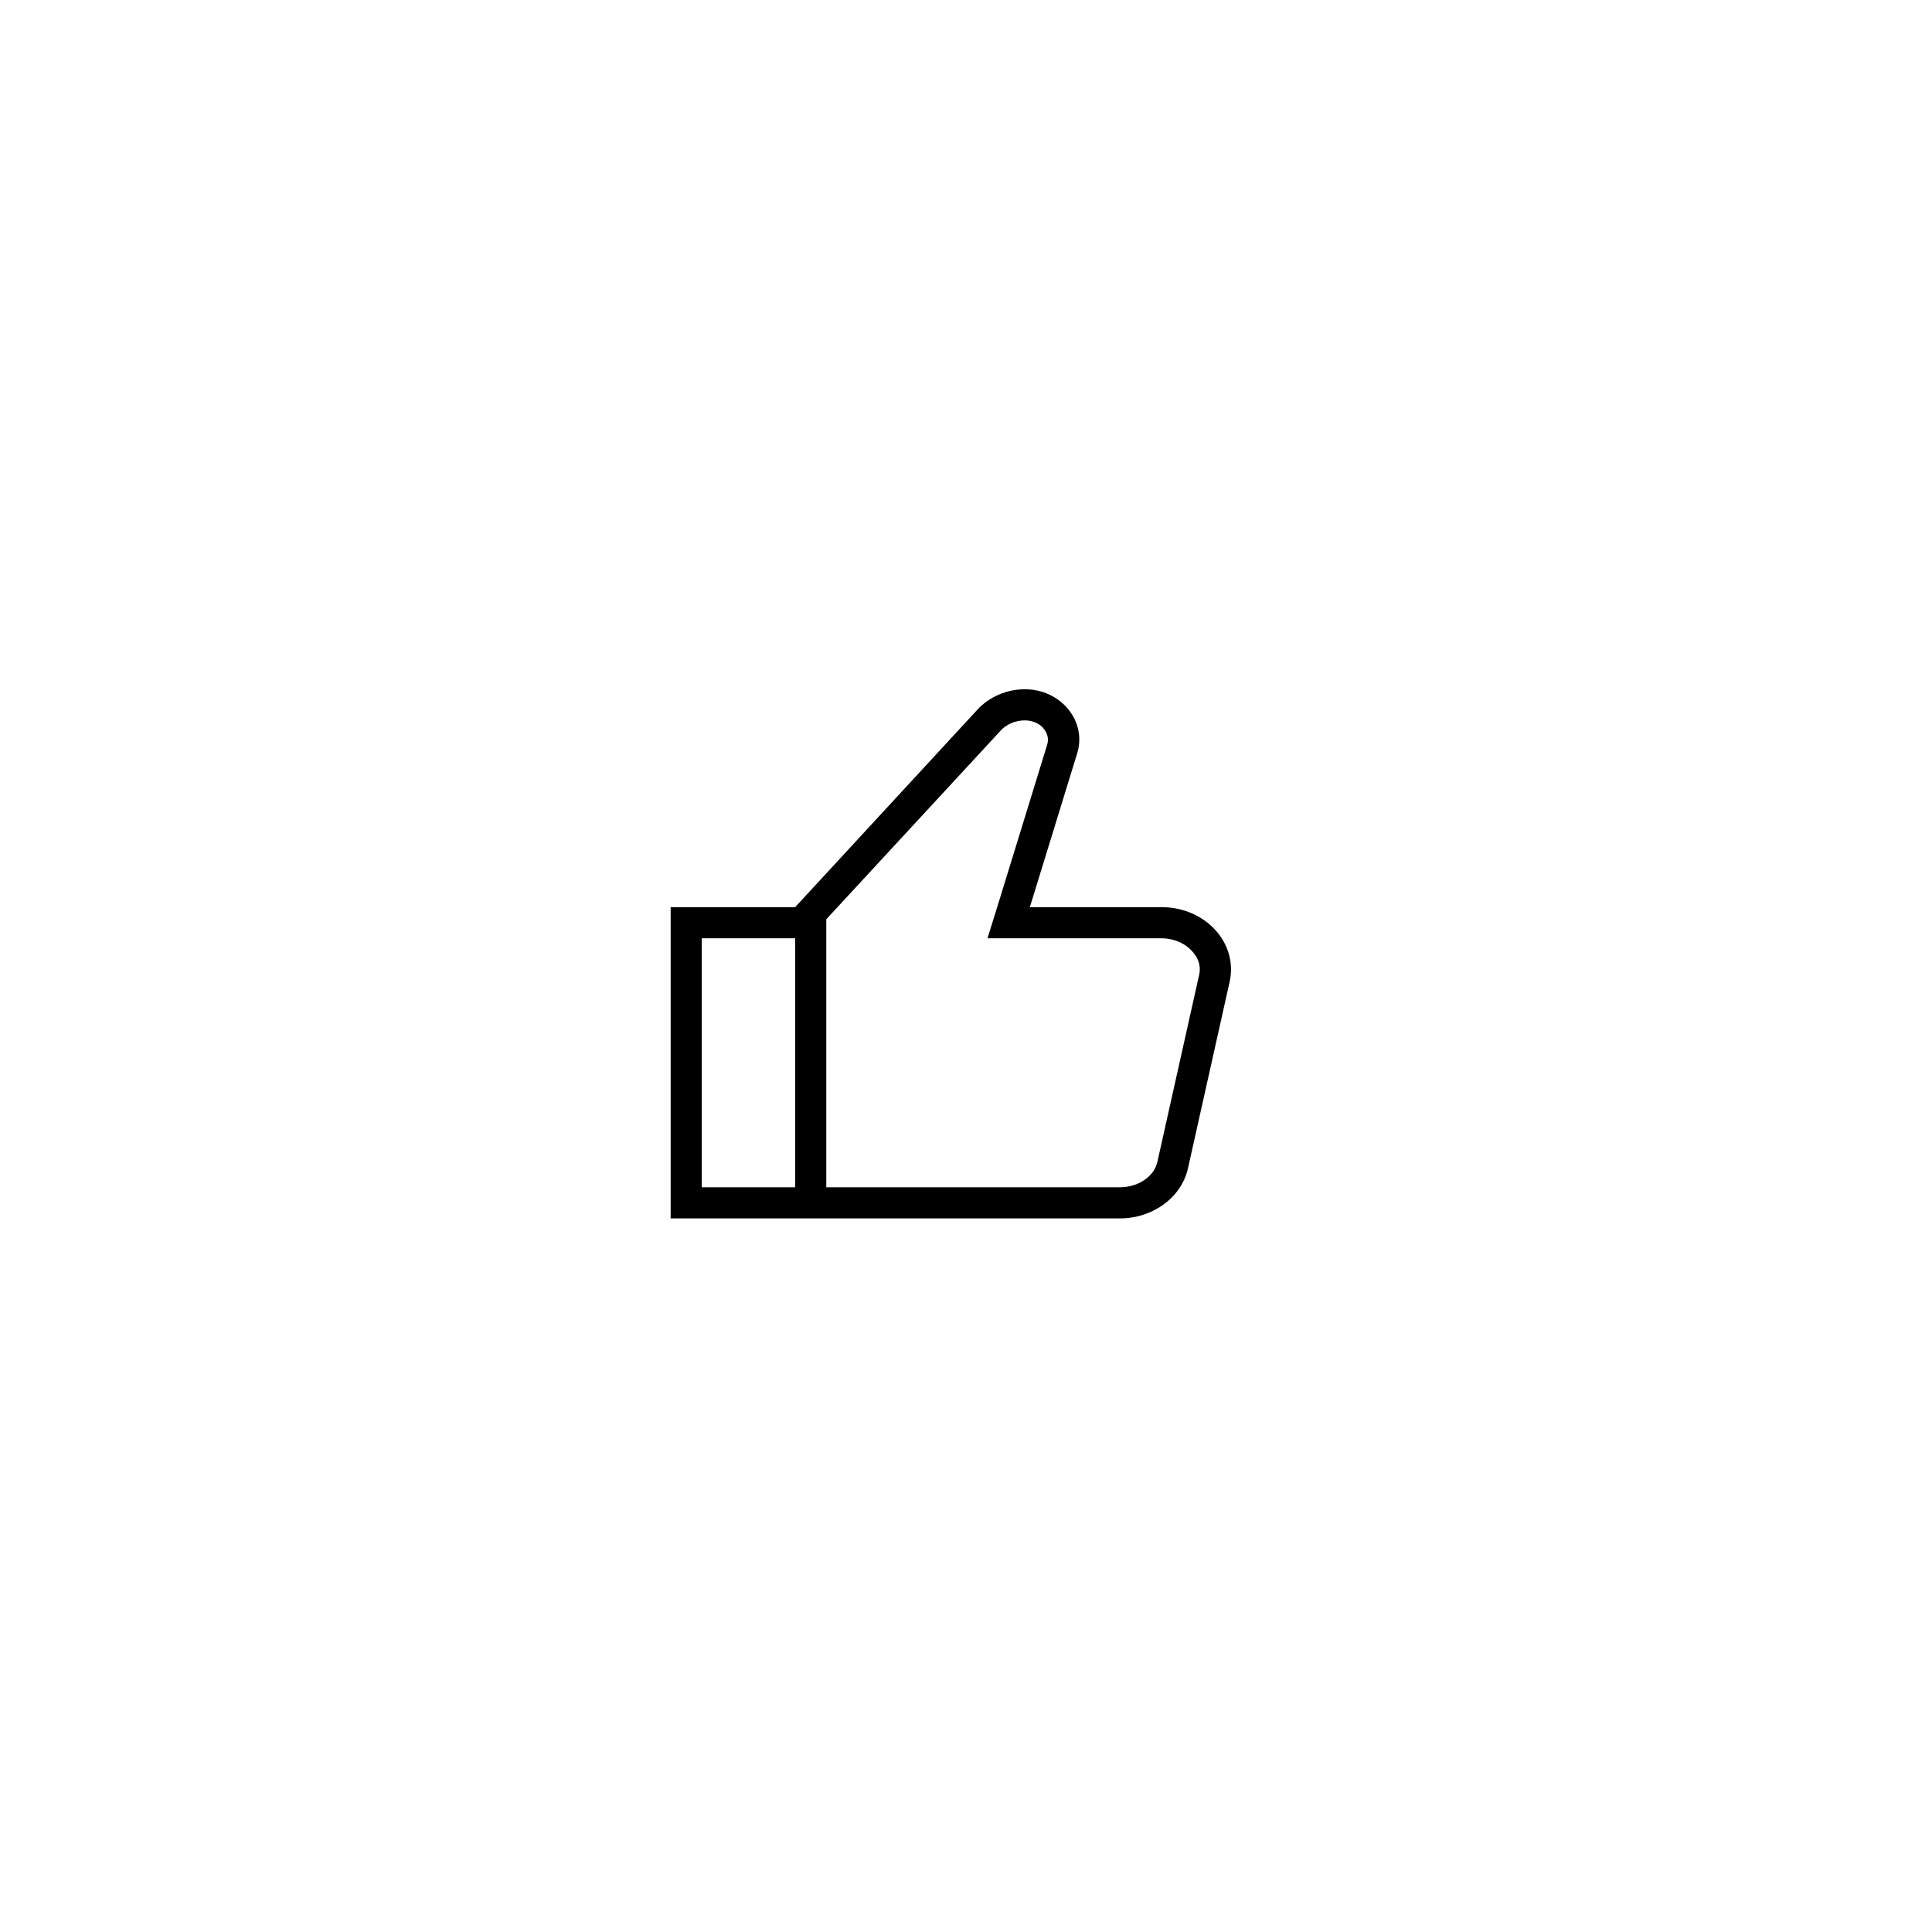
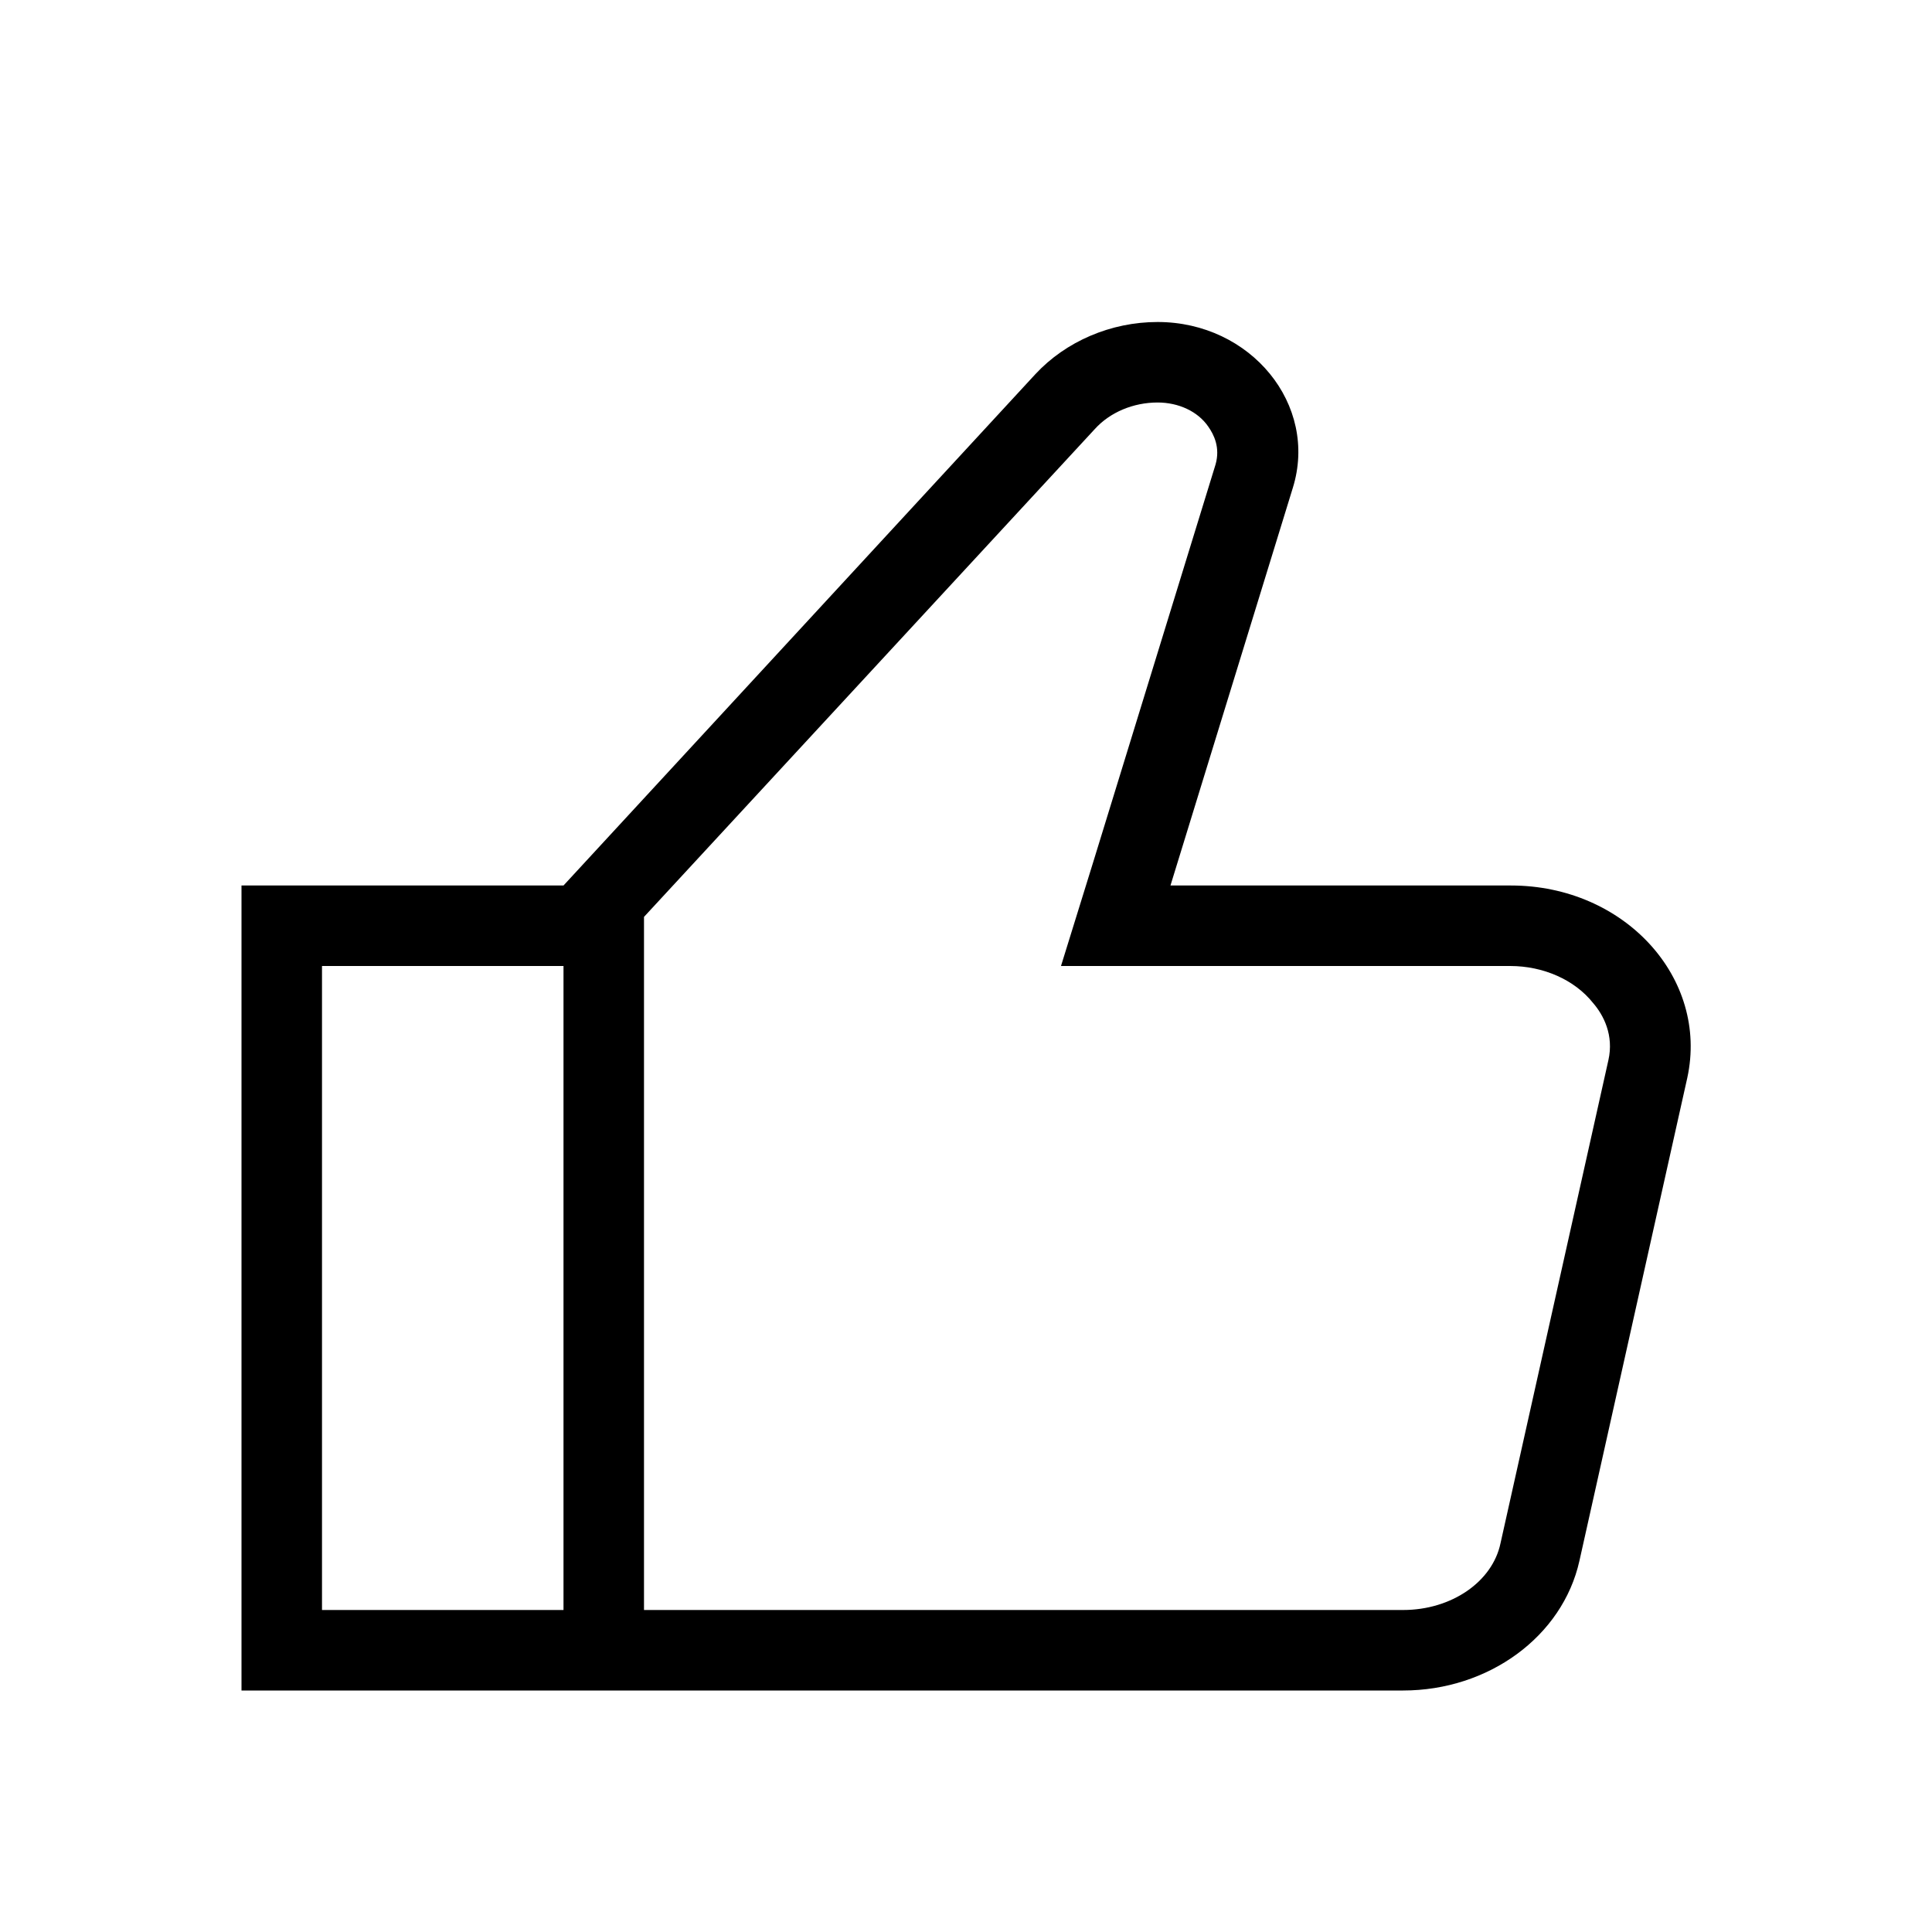
- <svg xmlns="http://www.w3.org/2000/svg" viewBox="0 0 270 270" width="270" height="270" preserveAspectRatio="xMidYMid meet" style="width: 100%; height: 100%; transform: translate3d(0px, 0px, 0px);">
-   <defs>
-     <clipPath id="__lottie_element_225">
-       <rect width="270" height="270" x="0" y="0" />
-     </clipPath>
-     <clipPath id="__lottie_element_227">
-       <path d="M0,0 L480,0 L480,480 L0,480z" />
-     </clipPath>
-     <clipPath id="__lottie_element_230">
-       <path d="M0,0 L480,0 L480,480 L0,480z" />
-     </clipPath>
-     <clipPath id="__lottie_element_240">
-       <path d="M0,0 L480,0 L480,480 L0,480z" />
-     </clipPath>
-     <clipPath id="__lottie_element_249">
-       <path d="M0,0 L480,0 L480,480 L0,480z" />
-     </clipPath>
-     <clipPath id="__lottie_element_258">
-       <path d="M0,0 L480,0 L480,480 L0,480z" />
-     </clipPath>
-     <clipPath id="__lottie_element_267">
-       <path d="M0,0 L480,0 L480,480 L0,480z" />
-     </clipPath>
-     <clipPath id="__lottie_element_276">
-       <path d="M0,0 L480,0 L480,480 L0,480z" />
-     </clipPath>
-   </defs>
-   <g clip-path="url(#__lottie_element_225)">
-     <g clip-path="url(#__lottie_element_227)" transform="matrix(0.435,0,0,0.435,28.475,26.725)" opacity="1" style="display: block;">
-       <g clip-path="url(#__lottie_element_276)" style="display: none;">
-         <g style="display: none;">
-           <path stroke-linecap="round" stroke-linejoin="round" fill-opacity="0" />
-         </g>
-         <g style="display: none;">
-           <path stroke-linecap="round" stroke-linejoin="round" fill-opacity="0" />
-         </g>
-       </g>
-       <g clip-path="url(#__lottie_element_267)" style="display: none;">
-         <g style="display: none;">
-           <path stroke-linecap="round" stroke-linejoin="round" fill-opacity="0" />
-         </g>
-         <g style="display: none;">
-           <path stroke-linecap="round" stroke-linejoin="round" fill-opacity="0" />
-         </g>
-       </g>
-       <g clip-path="url(#__lottie_element_258)" style="display: none;">
-         <g style="display: none;">
-           <path stroke-linecap="round" stroke-linejoin="round" fill-opacity="0" />
-         </g>
-         <g style="display: none;">
-           <path stroke-linecap="round" stroke-linejoin="round" fill-opacity="0" />
-         </g>
-       </g>
-       <g clip-path="url(#__lottie_element_249)" style="display: none;">
-         <g style="display: none;">
-           <path stroke-linecap="round" stroke-linejoin="round" fill-opacity="0" />
-         </g>
-         <g style="display: none;">
-           <path stroke-linecap="round" stroke-linejoin="round" fill-opacity="0" />
-         </g>
-       </g>
-       <g clip-path="url(#__lottie_element_240)" style="display: none;">
-         <g style="display: none;">
-           <path stroke-linecap="round" stroke-linejoin="round" fill-opacity="0" />
-         </g>
-         <g style="display: none;">
-           <path stroke-linecap="round" stroke-linejoin="round" fill-opacity="0" />
-         </g>
-       </g>
-       <g clip-path="url(#__lottie_element_230)" transform="matrix(1,0,0,1,0,0)" opacity="1" style="display: block;">
-         <g style="display: none;">
-           <path />
-           <g>
-             <g />
-           </g>
-         </g>
-         <g transform="matrix(10,0,0,10,120,120)" opacity="1" style="display: block;">
-           <path fill="rgb(0,0,0)" fill-opacity="1" d=" M8,11 C8,11 3,11 3,11 C3,11 3,21 3,21 C3,21 8,21 8,21 C8,21 8,11 8,11z M18.77,11 C18.77,11 14.54,11 14.54,11 C14.54,11 16.06,6.06 16.06,6.06 C16.38,5.03 15.54,4 14.38,4 C13.8,4 13.24,4.24 12.86,4.65 C12.86,4.65 7,11 7,11 C7,11 7,21 7,21 C7,21 17.43,21 17.43,21 C18.49,21 19.41,20.33 19.62,19.39 C19.62,19.39 20.96,13.39 20.96,13.39 C21.23,12.15 20.18,11 18.77,11z M7,20 C7,20 4,20 4,20 C4,20 4,12 4,12 C4,12 7,12 7,12 C7,12 7,20 7,20z M19.98,13.17 C19.98,13.17 18.64,19.17 18.64,19.17 C18.54,19.65 18.03,20 17.43,20 C17.43,20 8,20 8,20 C8,20 8,11.39 8,11.39 C8,11.39 13.6,5.33 13.6,5.33 C13.79,5.12 14.08,5 14.38,5 C14.64,5 14.88,5.11 15.01,5.3 C15.08,5.4 15.16,5.56 15.1,5.77 C15.1,5.77 13.58,10.71 13.58,10.71 C13.58,10.71 13.18,12 13.18,12 C13.18,12 14.53,12 14.53,12 C14.53,12 18.76,12 18.76,12 C19.17,12 19.56,12.17 19.79,12.46 C19.92,12.61 20.05,12.86 19.98,13.17z" />
-         </g>
-       </g>
-     </g>
-   </g>
+ <svg xmlns="http://www.w3.org/2000/svg" enable-background="new 0 0 24 24" height="24" viewBox="0 0 24 24" width="24" focusable="false" aria-hidden="true" style="pointer-events: none; display: inherit; width: 100%; height: 100%;">
+   <path d="M18.77,11h-4.23l1.52-4.94C16.38,5.03,15.54,4,14.38,4c-0.58,0-1.14,0.24-1.52,0.65L7,11H3v10h4h1h9.43 c1.06,0,1.98-0.67,2.19-1.61l1.34-6C21.23,12.15,20.18,11,18.77,11z M7,20H4v-8h3V20z M19.98,13.17l-1.34,6 C18.54,19.65,18.03,20,17.43,20H8v-8.61l5.6-6.06C13.79,5.12,14.08,5,14.38,5c0.26,0,0.5,0.11,0.63,0.3 c0.07,0.1,0.15,0.26,0.09,0.47l-1.52,4.94L13.18,12h1.35h4.23c0.41,0,0.8,0.17,1.03,0.46C19.92,12.61,20.05,12.86,19.98,13.17z" />
</svg>
